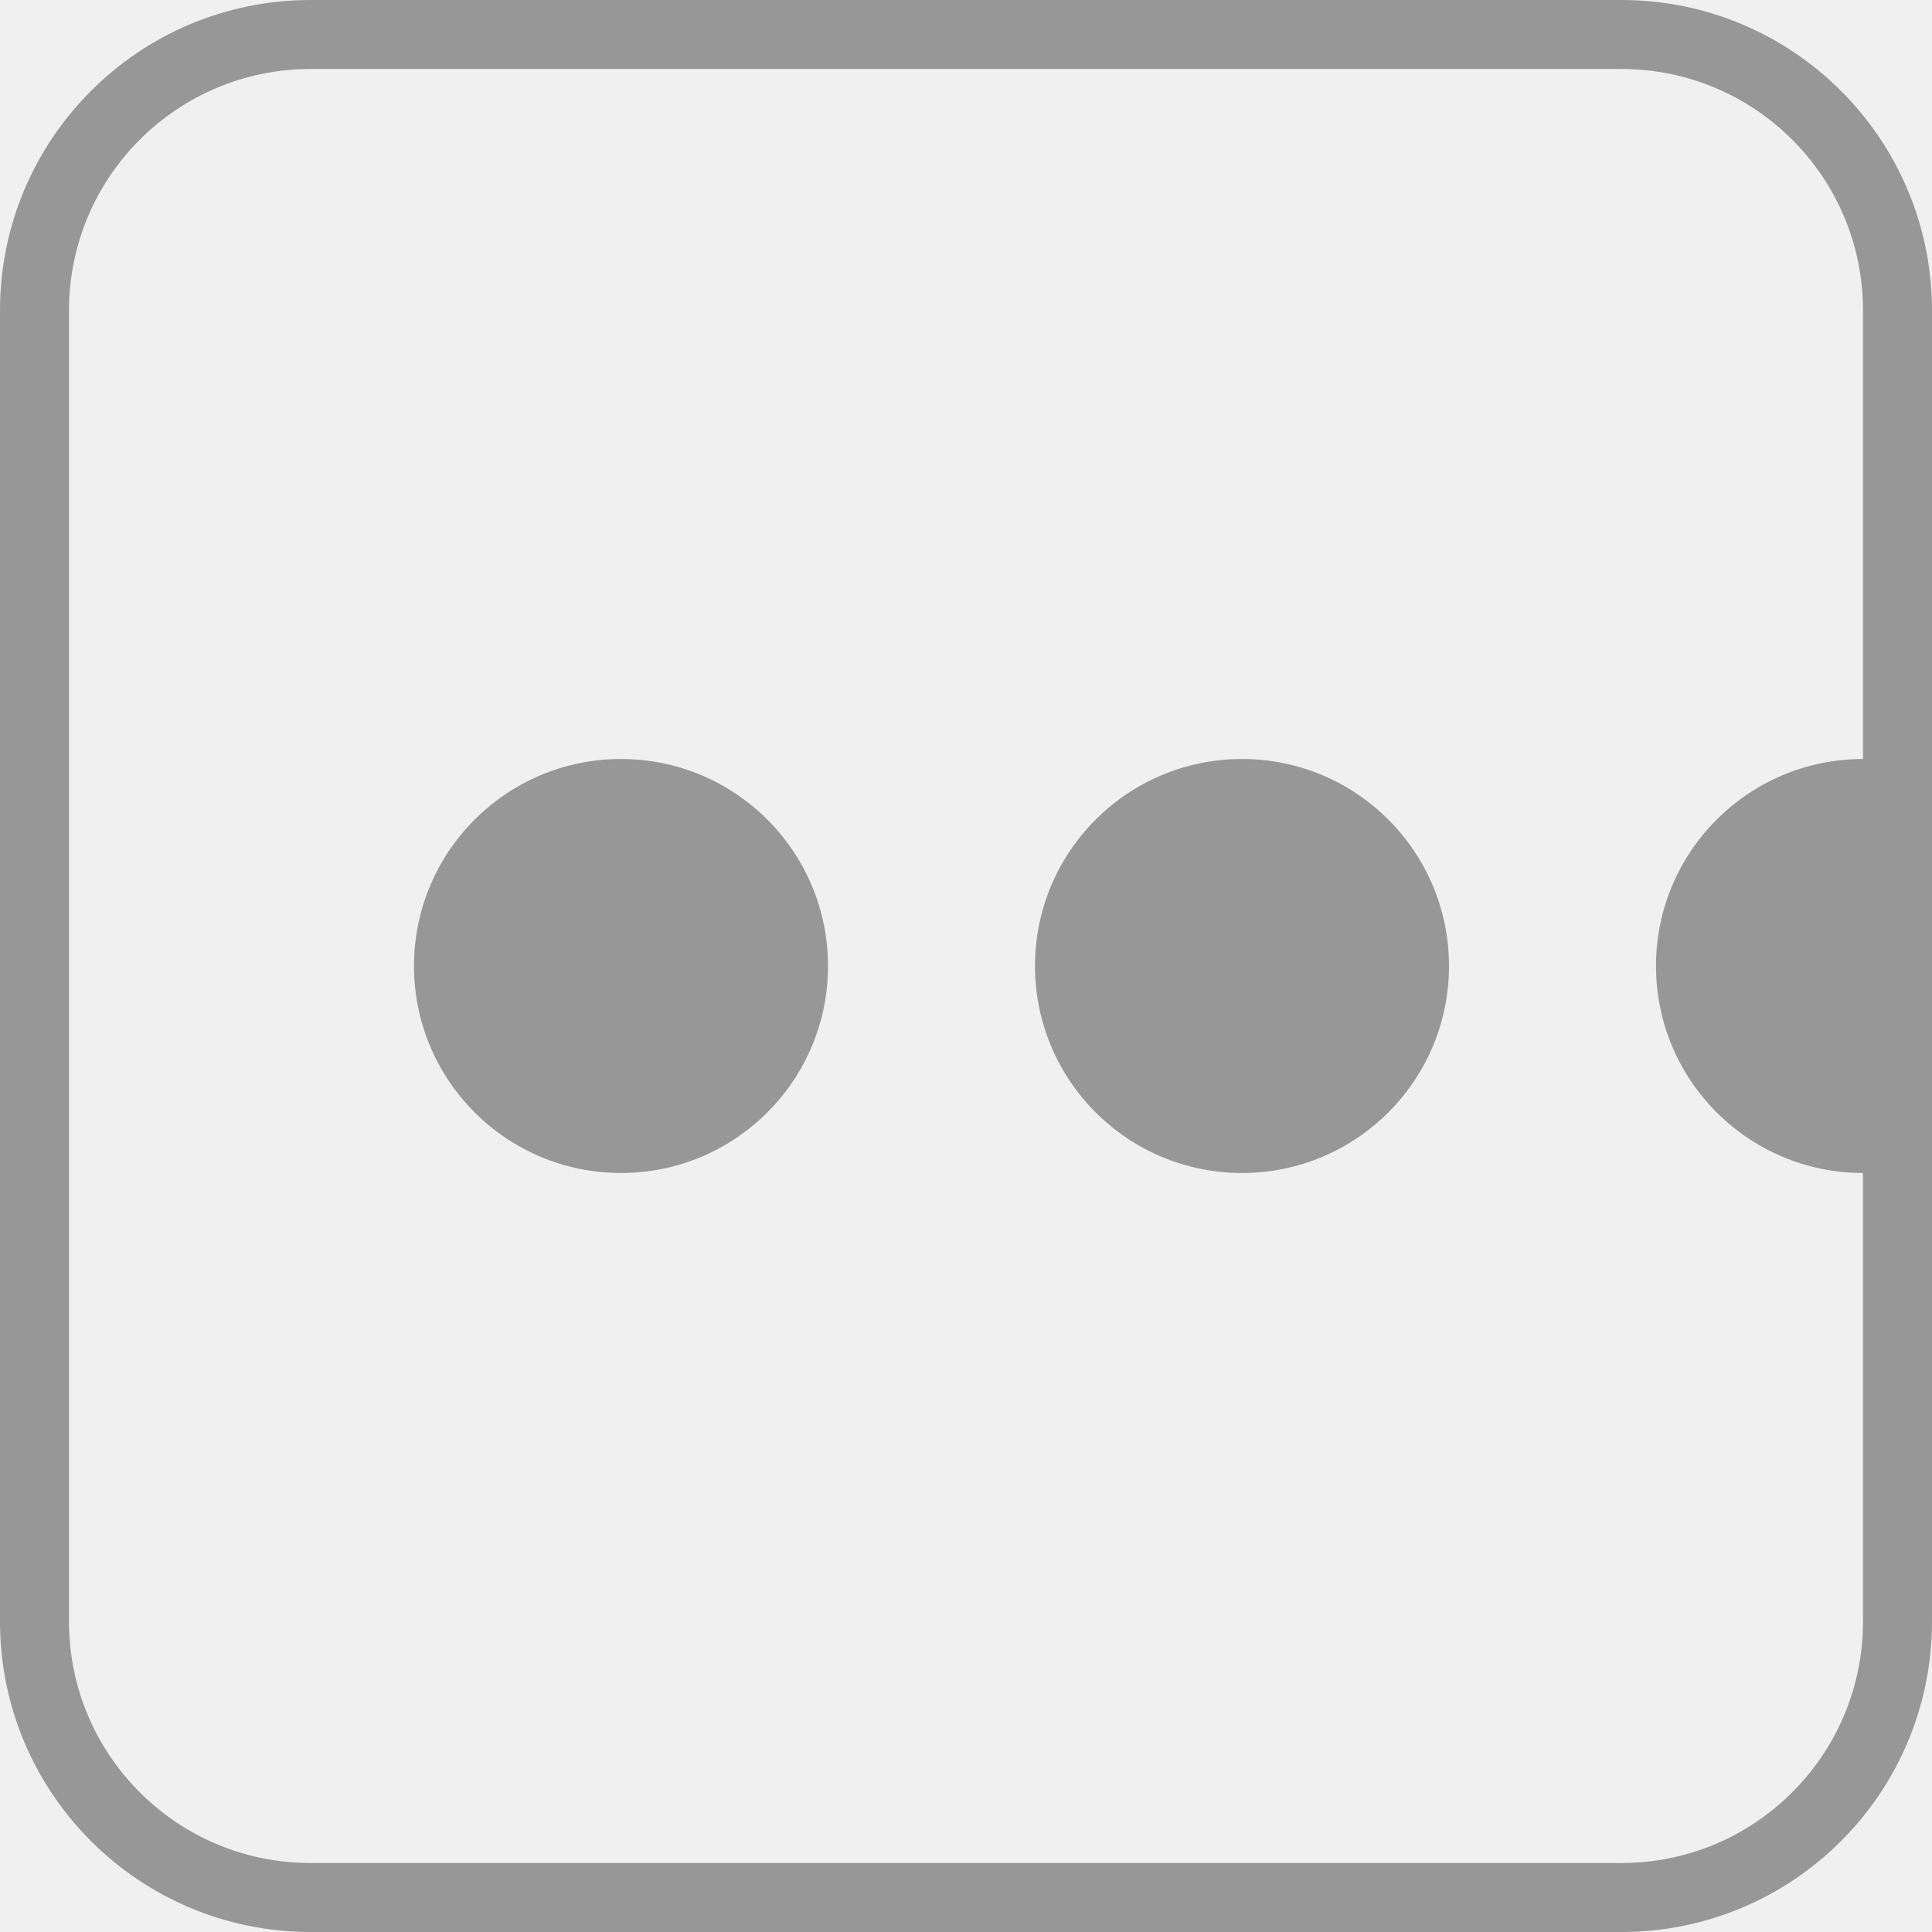
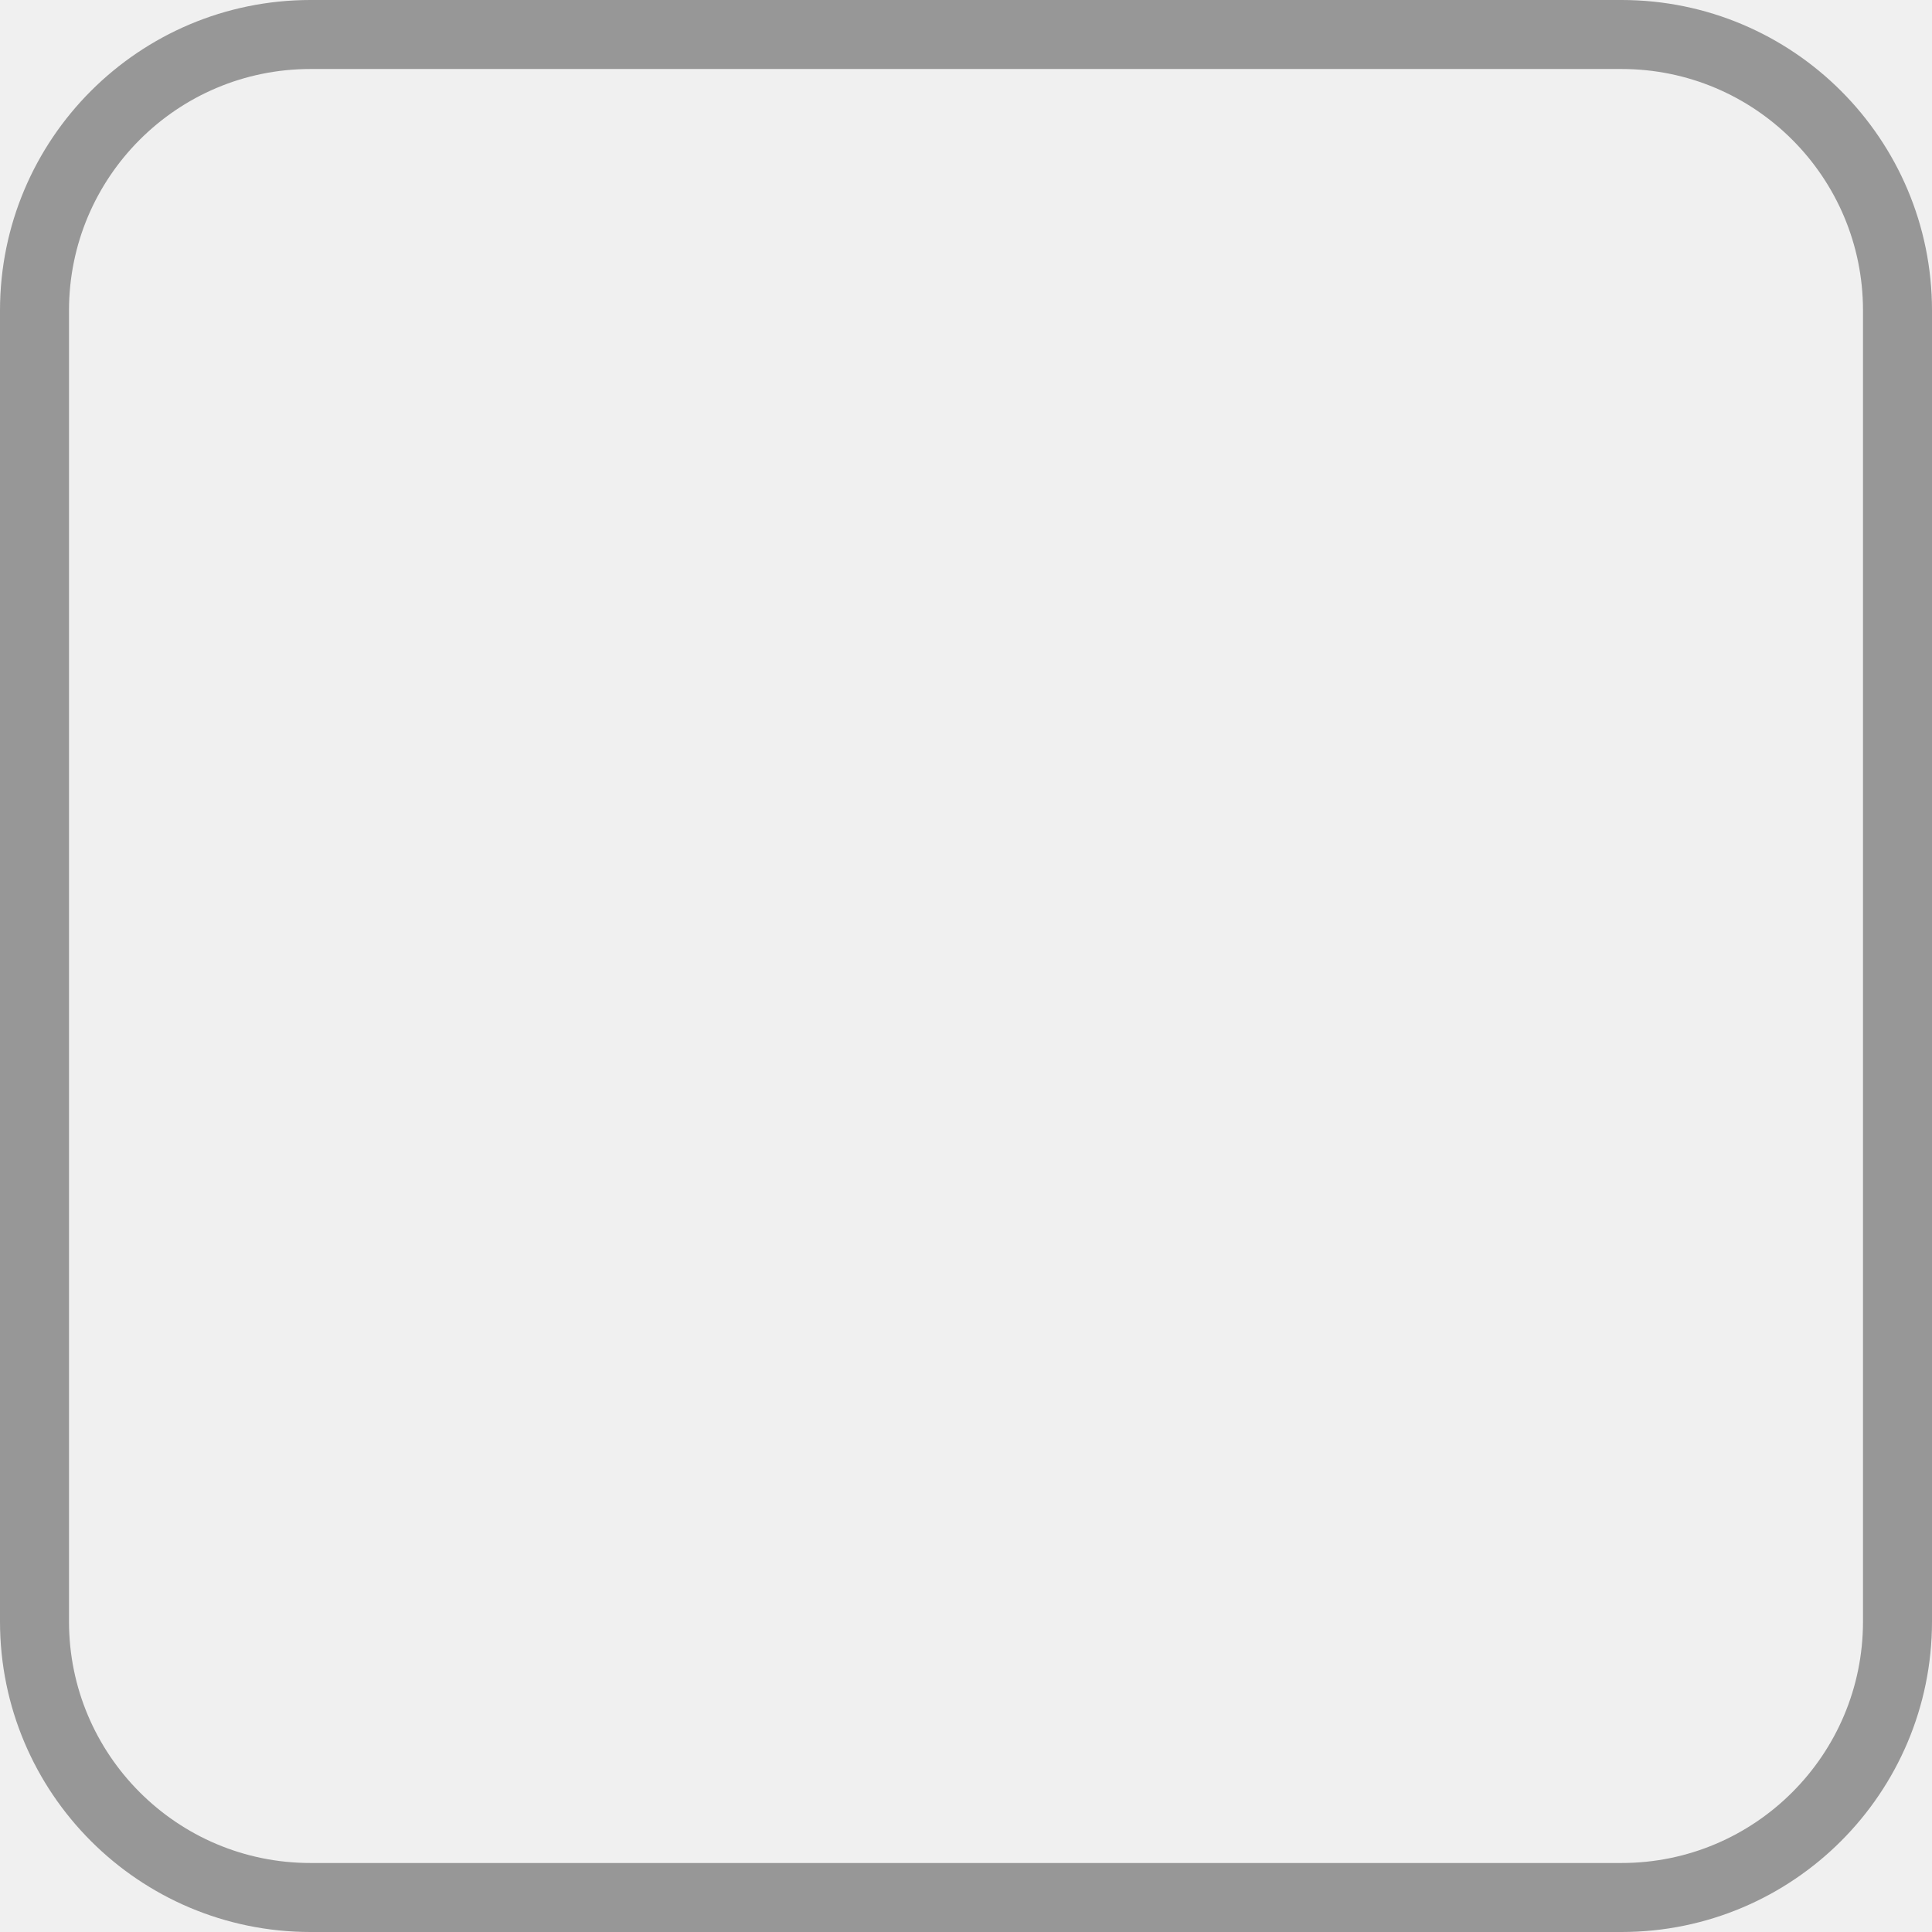
<svg xmlns="http://www.w3.org/2000/svg" xmlns:xlink="http://www.w3.org/1999/xlink" width="28px" height="28px" viewBox="0 0 28 28" version="1.1">
  <defs>
    <rect id="path-1" x="0" y="0" width="28" height="28" rx="4" />
  </defs>
  <g id="Page-1" stroke="none" stroke-width="1" fill="none" fill-rule="evenodd">
    <g id="password">
      <mask id="mask-2" fill="white">
        <use xlink:href="#path-1" />
      </mask>
      <rect stroke="#979797" x="0.5" y="0.5" width="27" height="27" rx="4" />
-       <g id="Group-12" mask="url(#mask-2)" fill="#979797" fill-rule="nonzero">
+       <g id="Group-12" mask="url(#mask-2)" fill-rule="nonzero">
        <g transform="translate(6, 11)" id="Combined-Shape">
          <path d="M3,6 C1.343,6 0,4.657 0,3 C0,1.343 1.343,0 3,0 C4.657,0 6,1.343 6,3 C6,4.657 4.657,6 3,6 Z M12,6 C10.343,6 9,4.657 9,3 C9,1.343 10.343,0 12,0 C13.657,0 15,1.343 15,3 C15,4.657 13.657,6 12,6 Z M21,6 C19.343,6 18,4.657 18,3 C18,1.343 19.343,0 21,0 C22.657,0 24,1.343 24,3 C24,4.657 22.657,6 21,6 Z" />
        </g>
      </g>
    </g>
  </g>
</svg>
